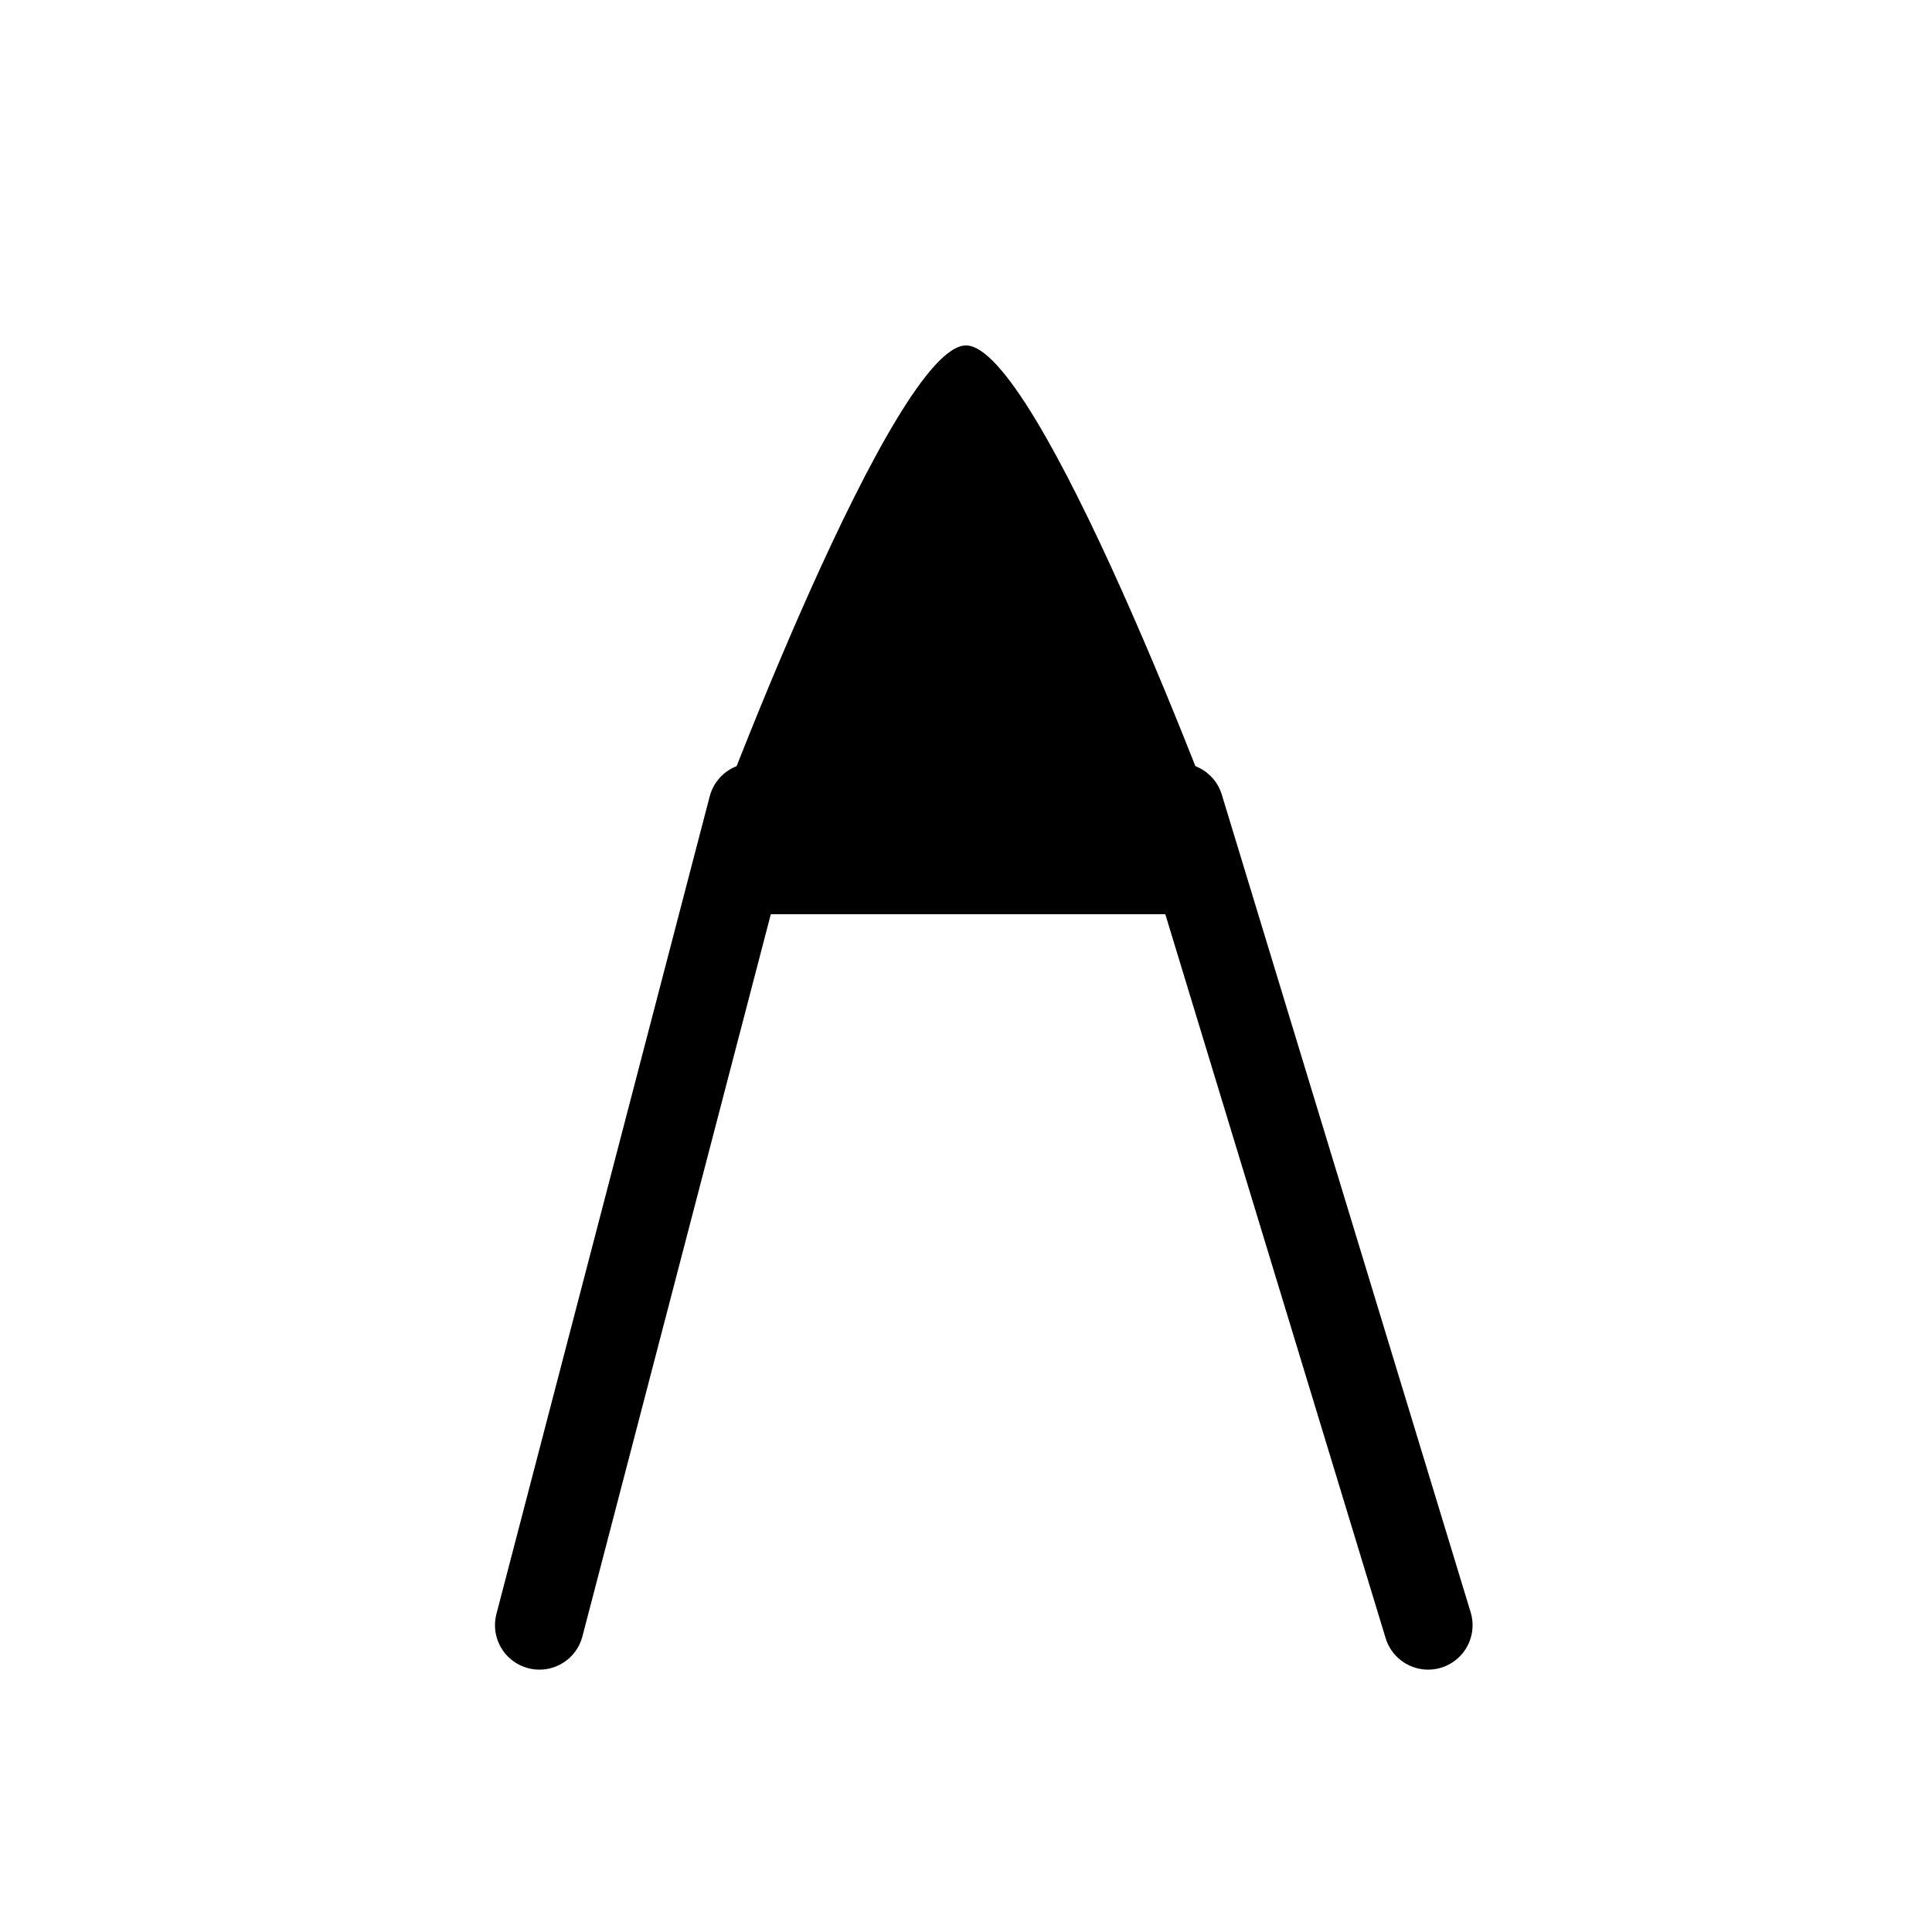
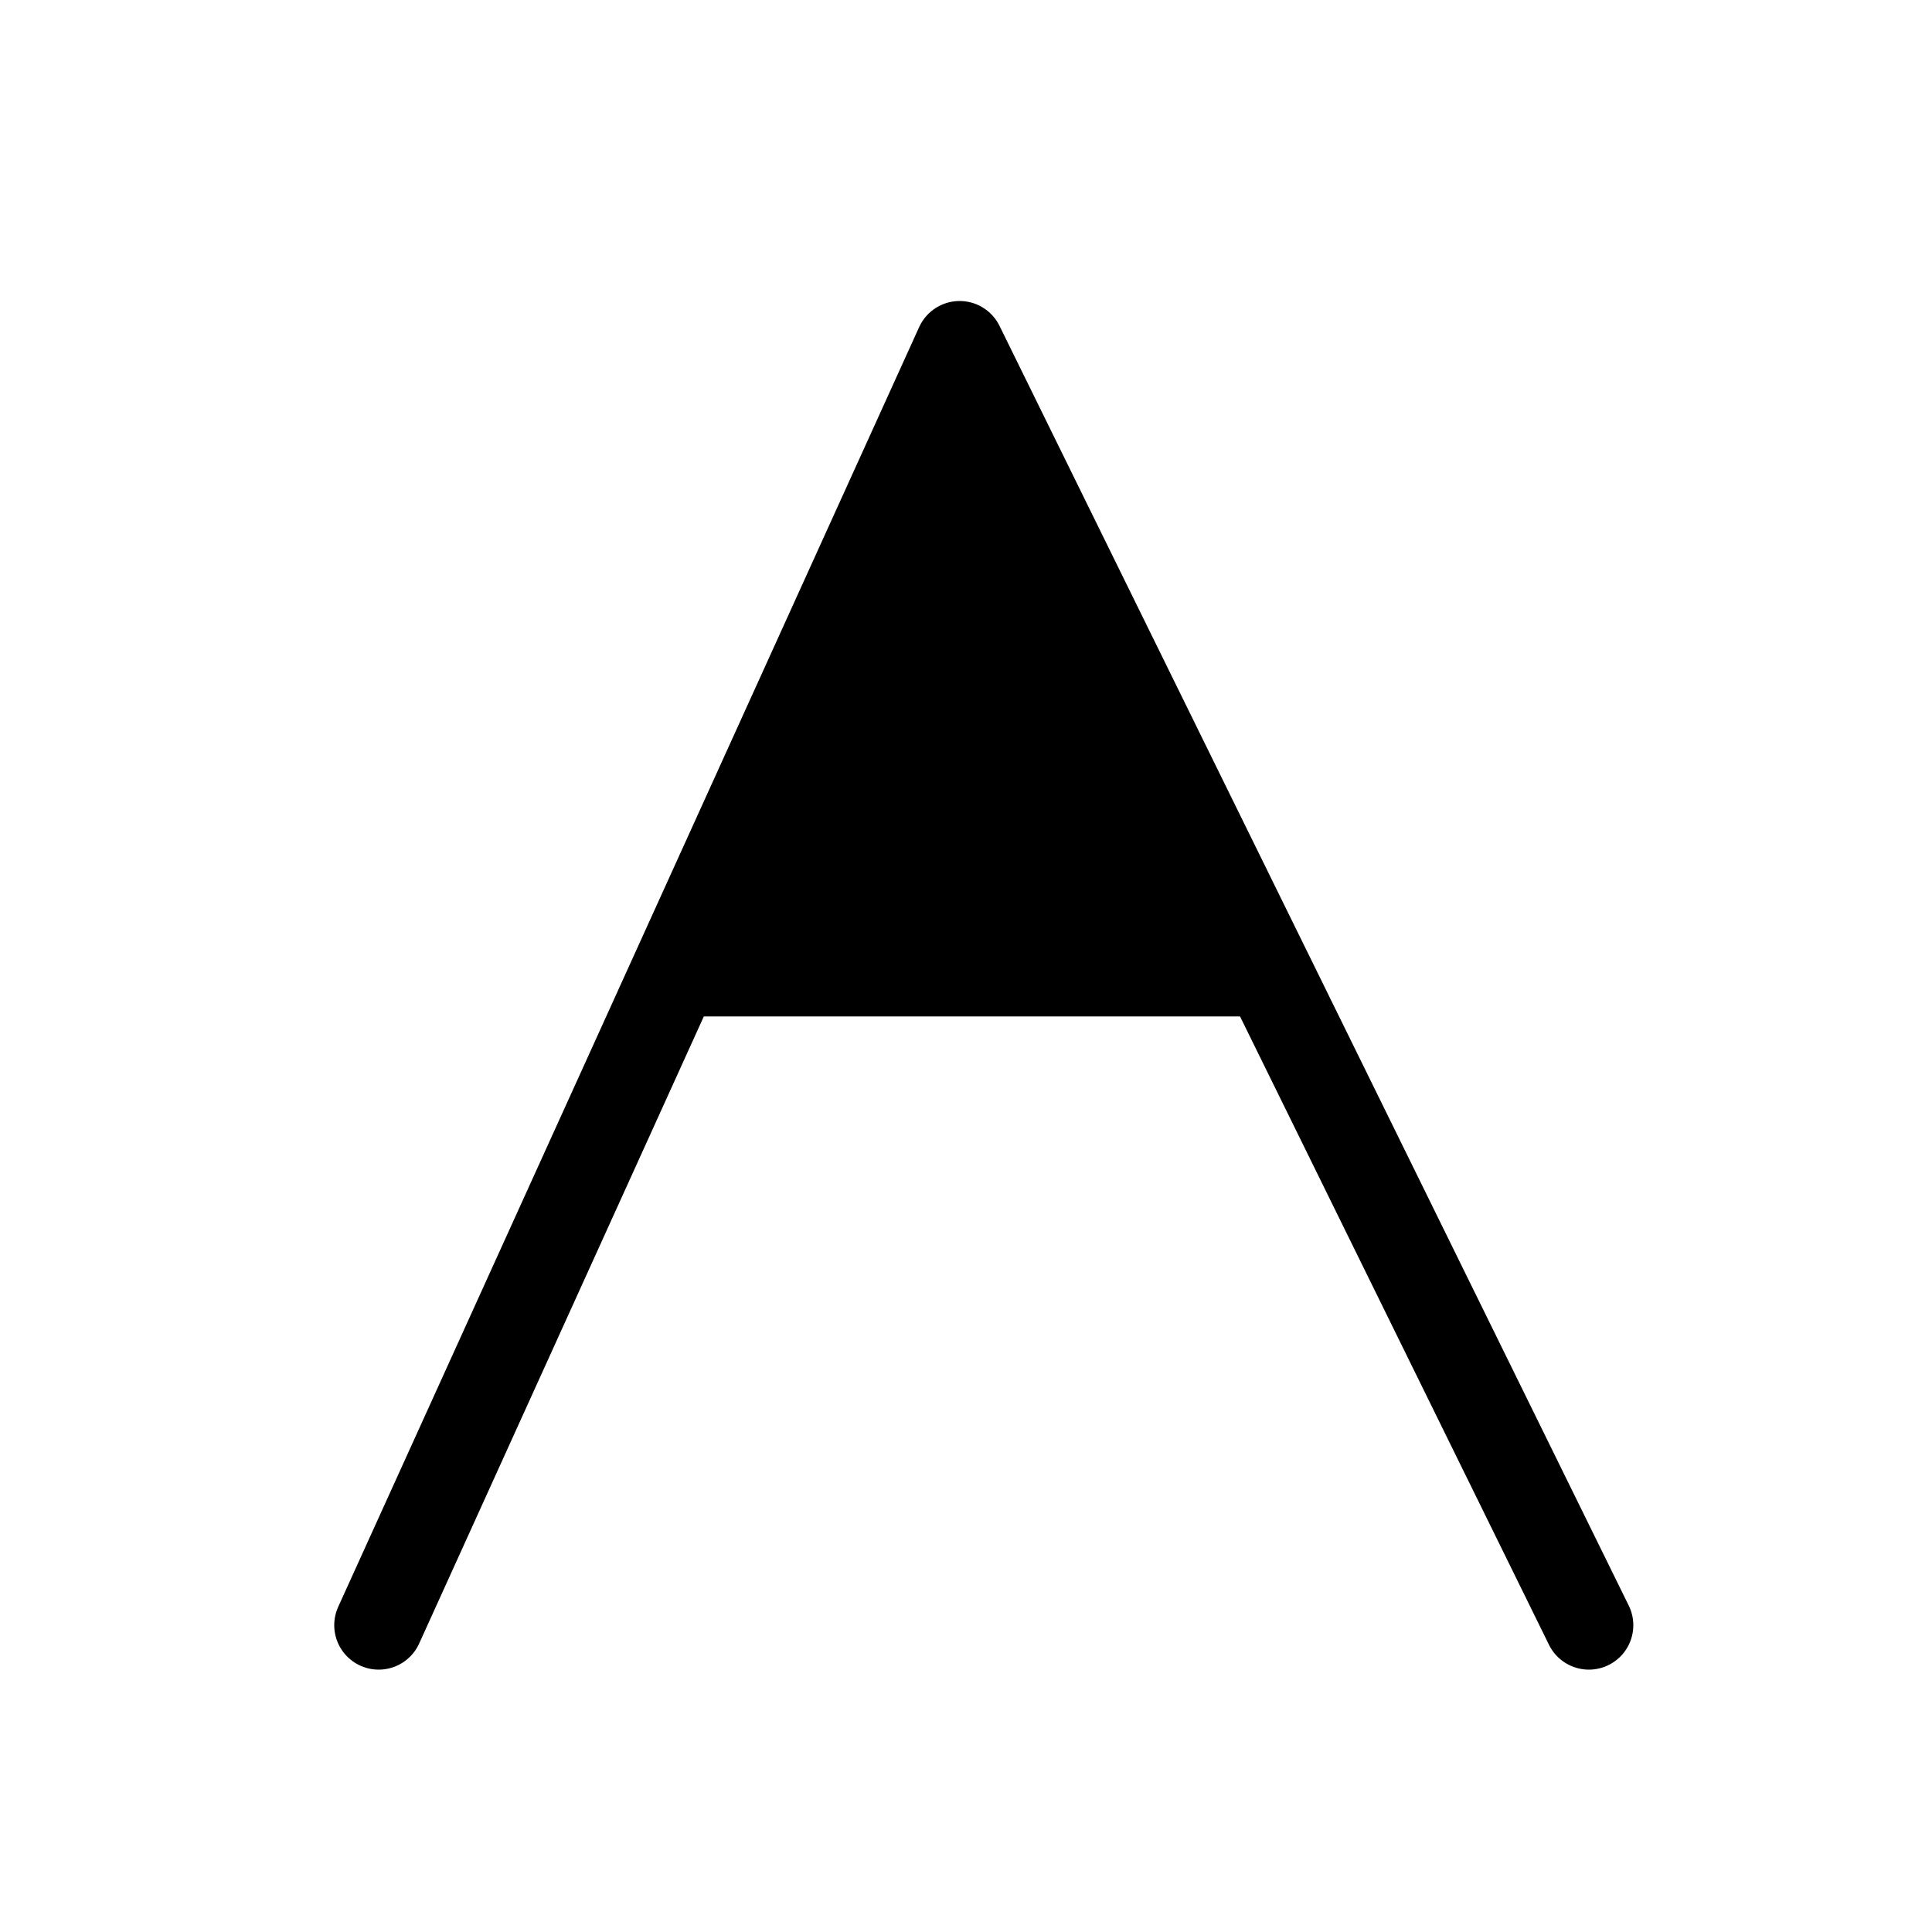
- <svg xmlns="http://www.w3.org/2000/svg" viewBox="0 0 100 100">
-   <g transform="translate(4.00,5.00) scale(0.92)">
-     <path d="M50,14C46,14 36,40 34,46H66C64,40 54,14 50,14Z" fill="#000" fill-rule="nonzero" />
-     <path d="M38,40L26,86M62,40L76,86" fill="none" stroke="#000" stroke-width="5" stroke-linecap="round" stroke-linejoin="round" />
-   </g>
+ <svg xmlns="http://www.w3.org/2000/svg" viewBox="0 0 100 100" width="100" height="100">
+   <path d="M 50,17.88 c -3.99,0 -13.96,28.21 -15.95,34.73 l 31.91,0 c -1.99,-6.51 -11.96,-34.73 -15.95,-34.73 Z" fill="#000" />
+   <path d="M 49.67,17.88 l -30.07,66.24 M 49.67,17.88 l 32.57,66.24" fill="none" stroke="#000" stroke-width="4.6" stroke-linecap="round" stroke-linejoin="round" />
</svg>
